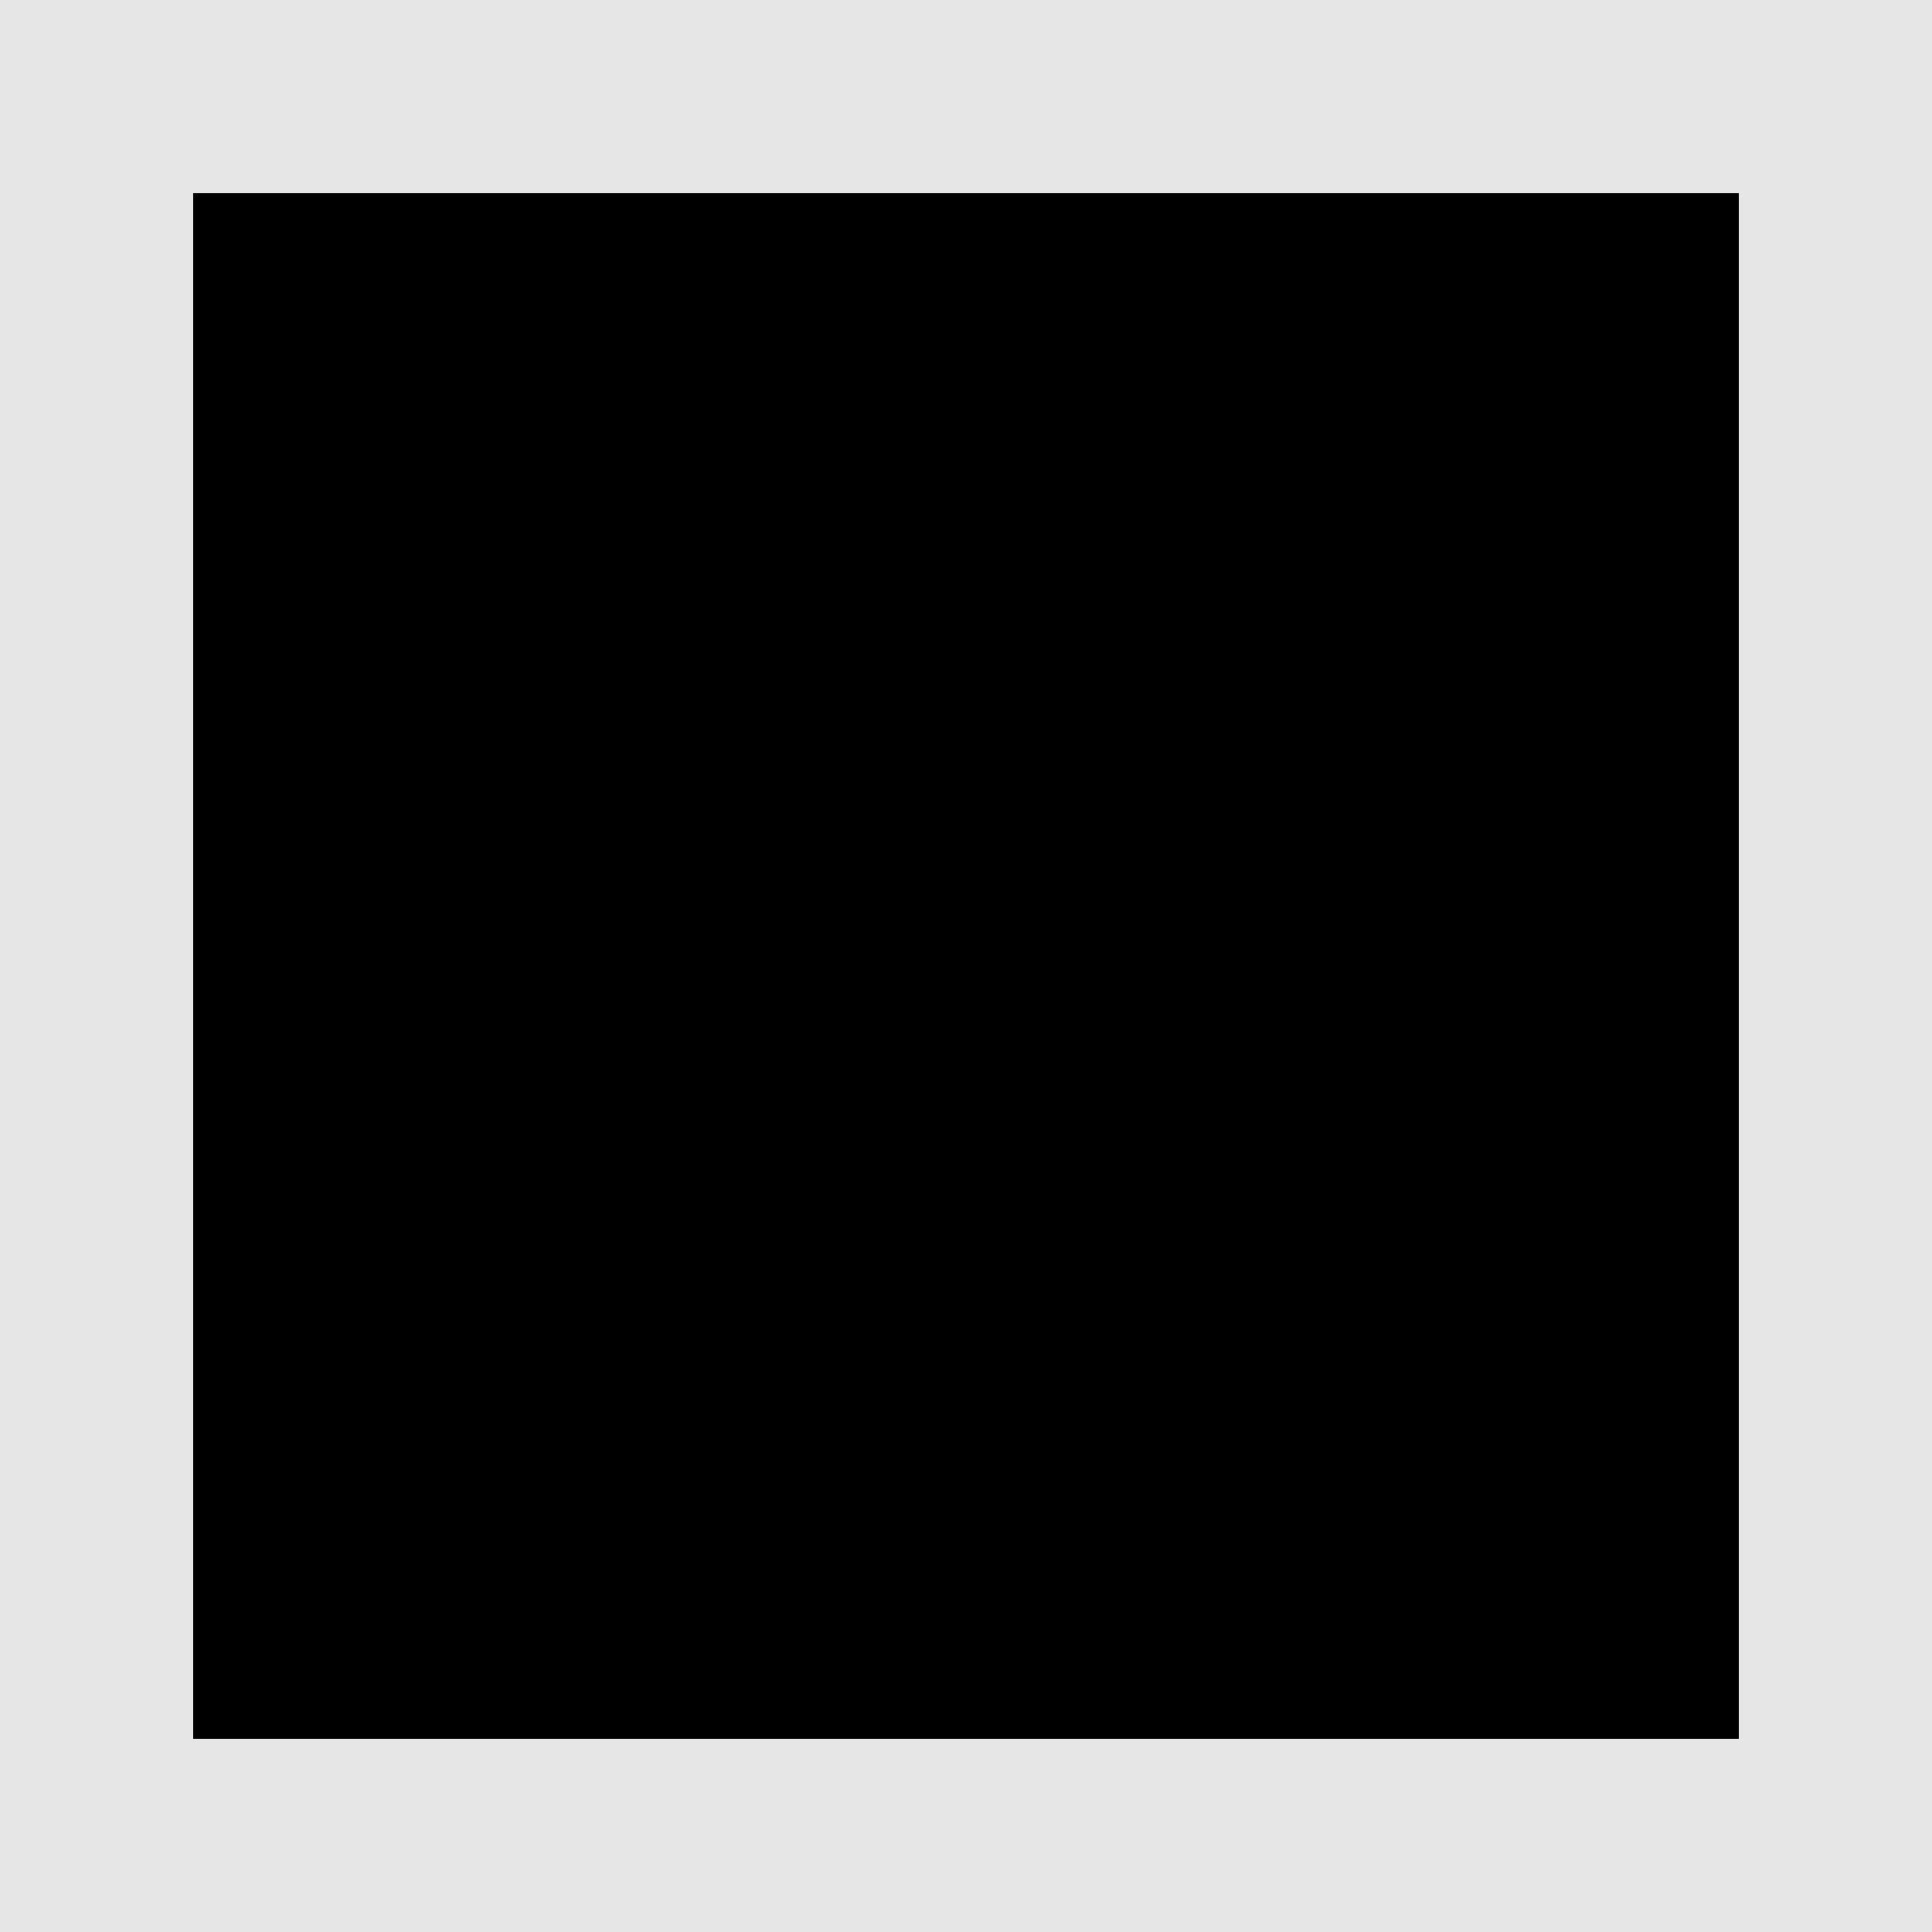
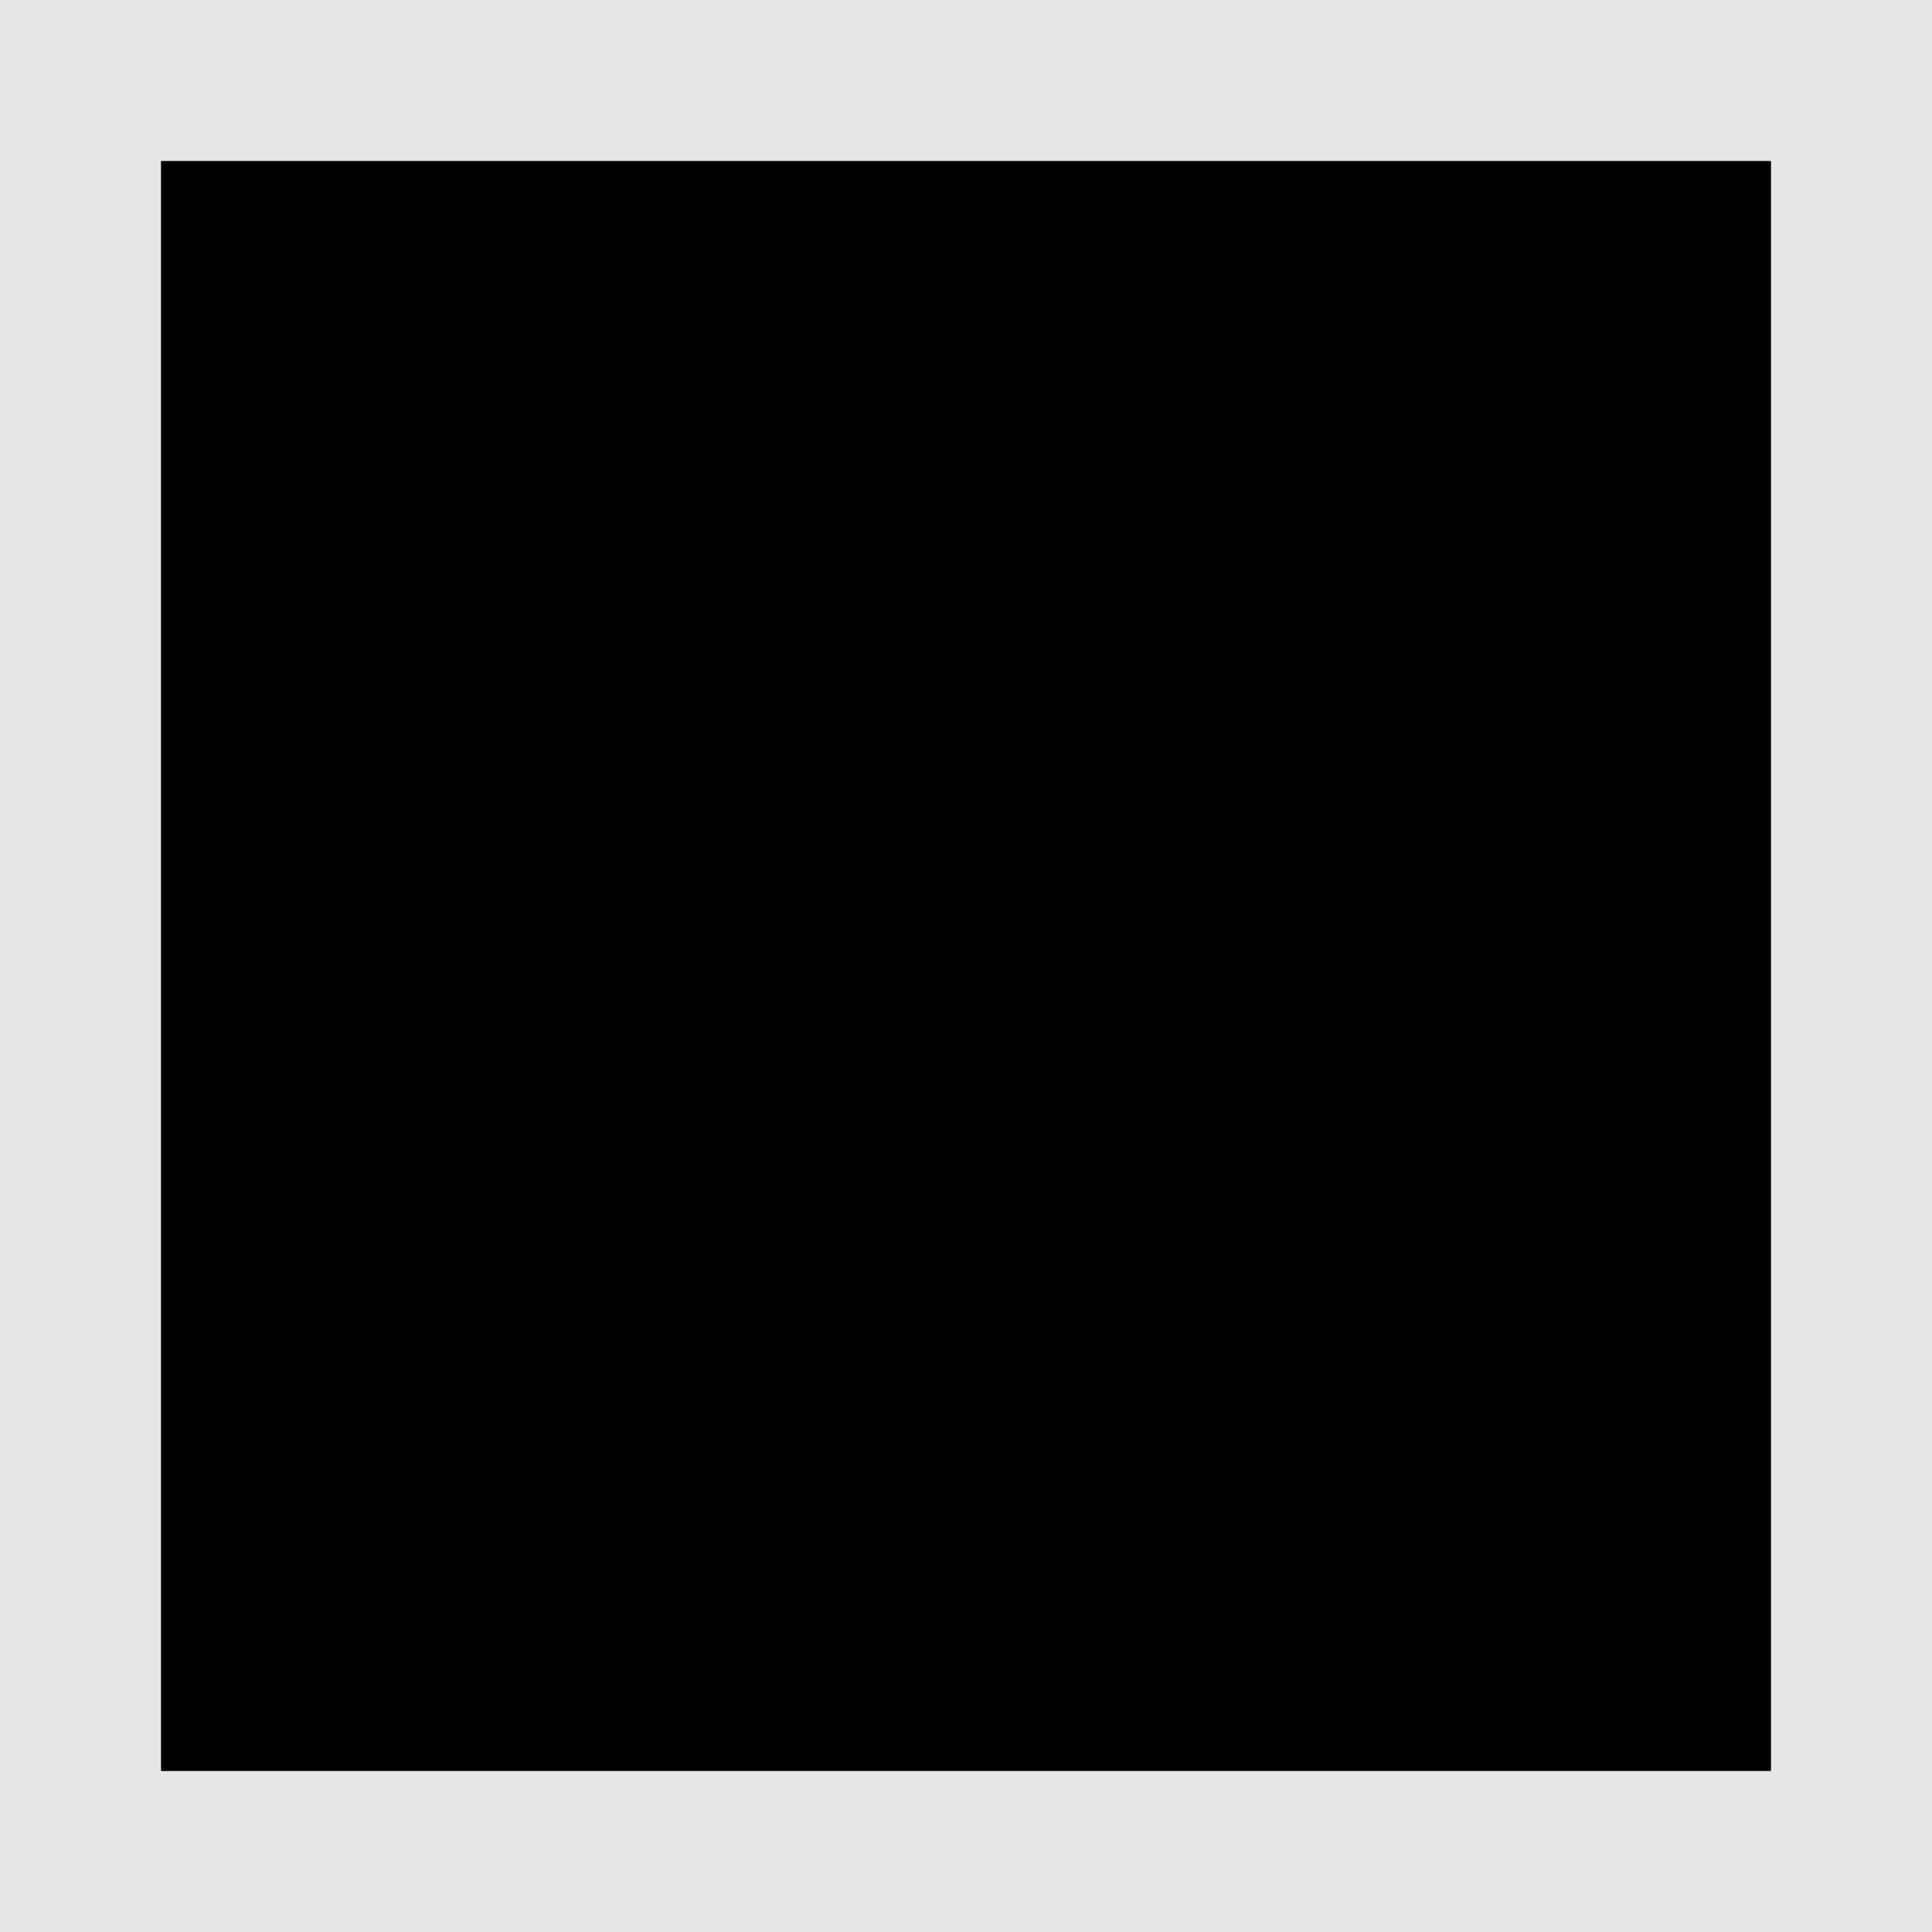
- <svg xmlns="http://www.w3.org/2000/svg" width="12px" height="12px" version="1.1" viewBox="0 0 10 10">
-   <rect x=".5" y=".5" width="9" height="9" fill="#000" stroke="#e6e6e6" style="paint-order:markers fill stroke" />
+ <svg xmlns="http://www.w3.org/2000/svg" width="12px" height="12px" version="1.1" viewBox="0 0 12 12">
+   <rect x=".5" y=".5" width="11" height="11" fill="#000" stroke="#e6e6e6" style="paint-order:markers fill stroke" />
</svg>
